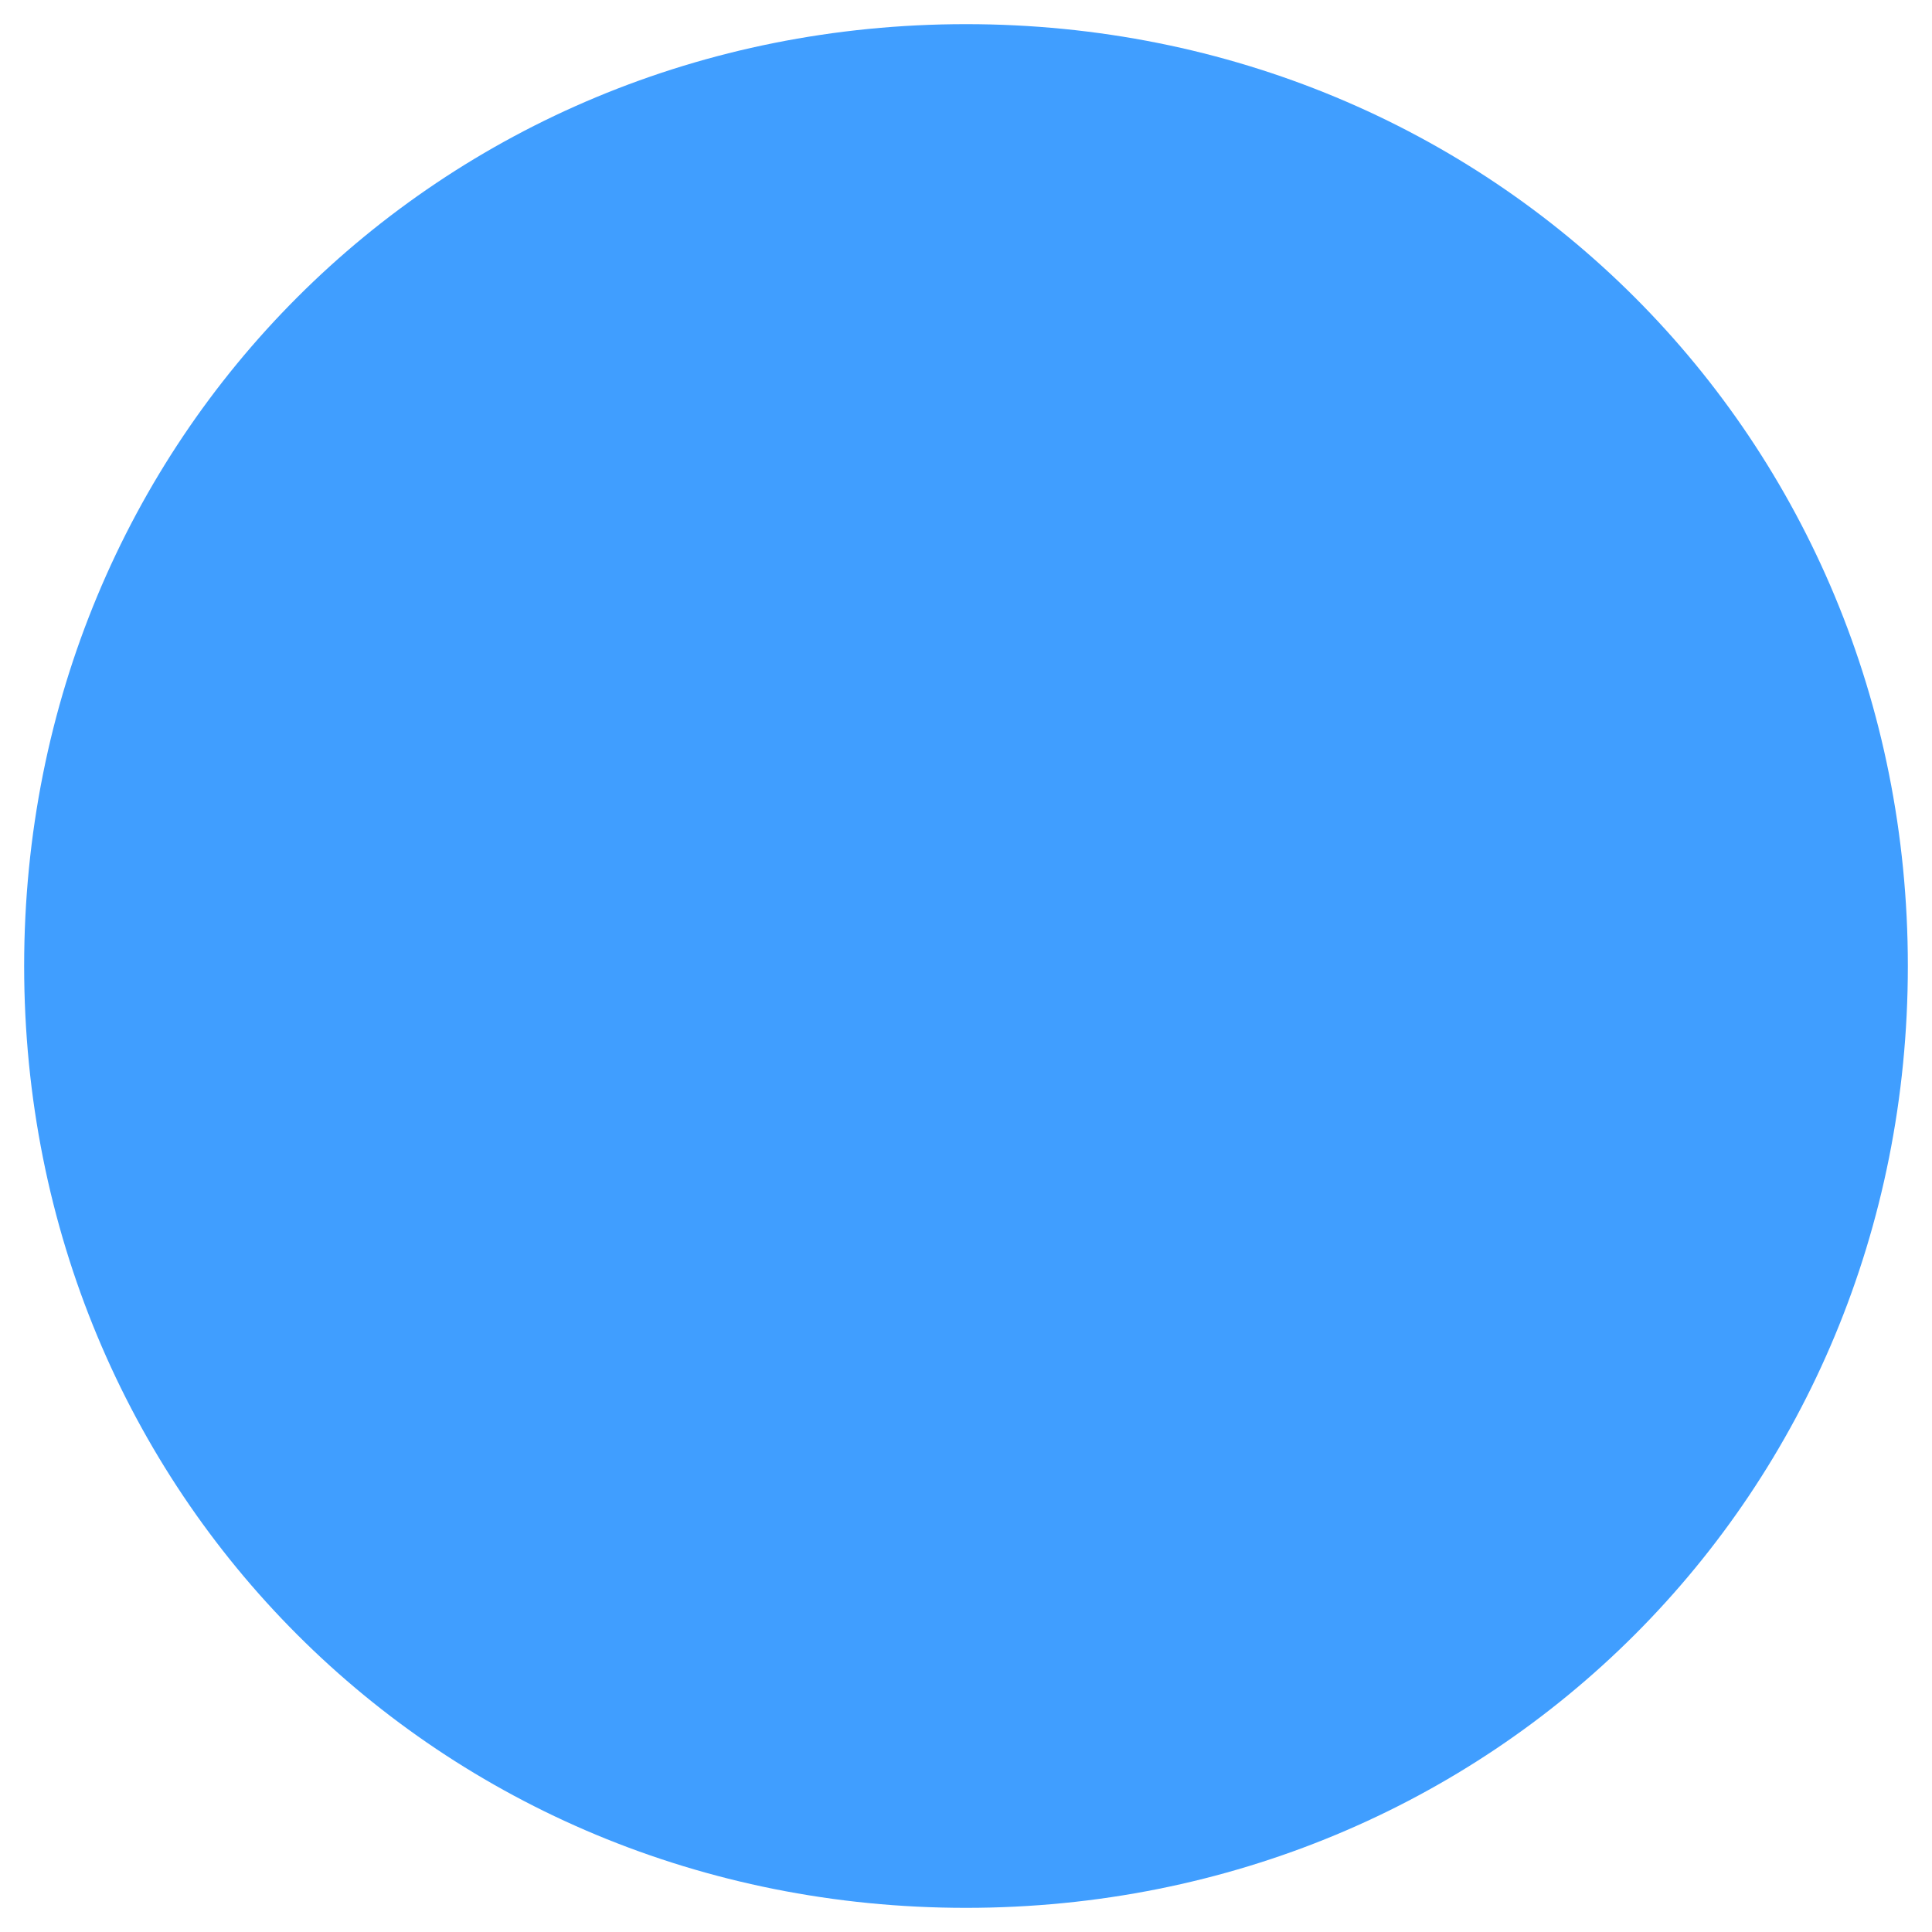
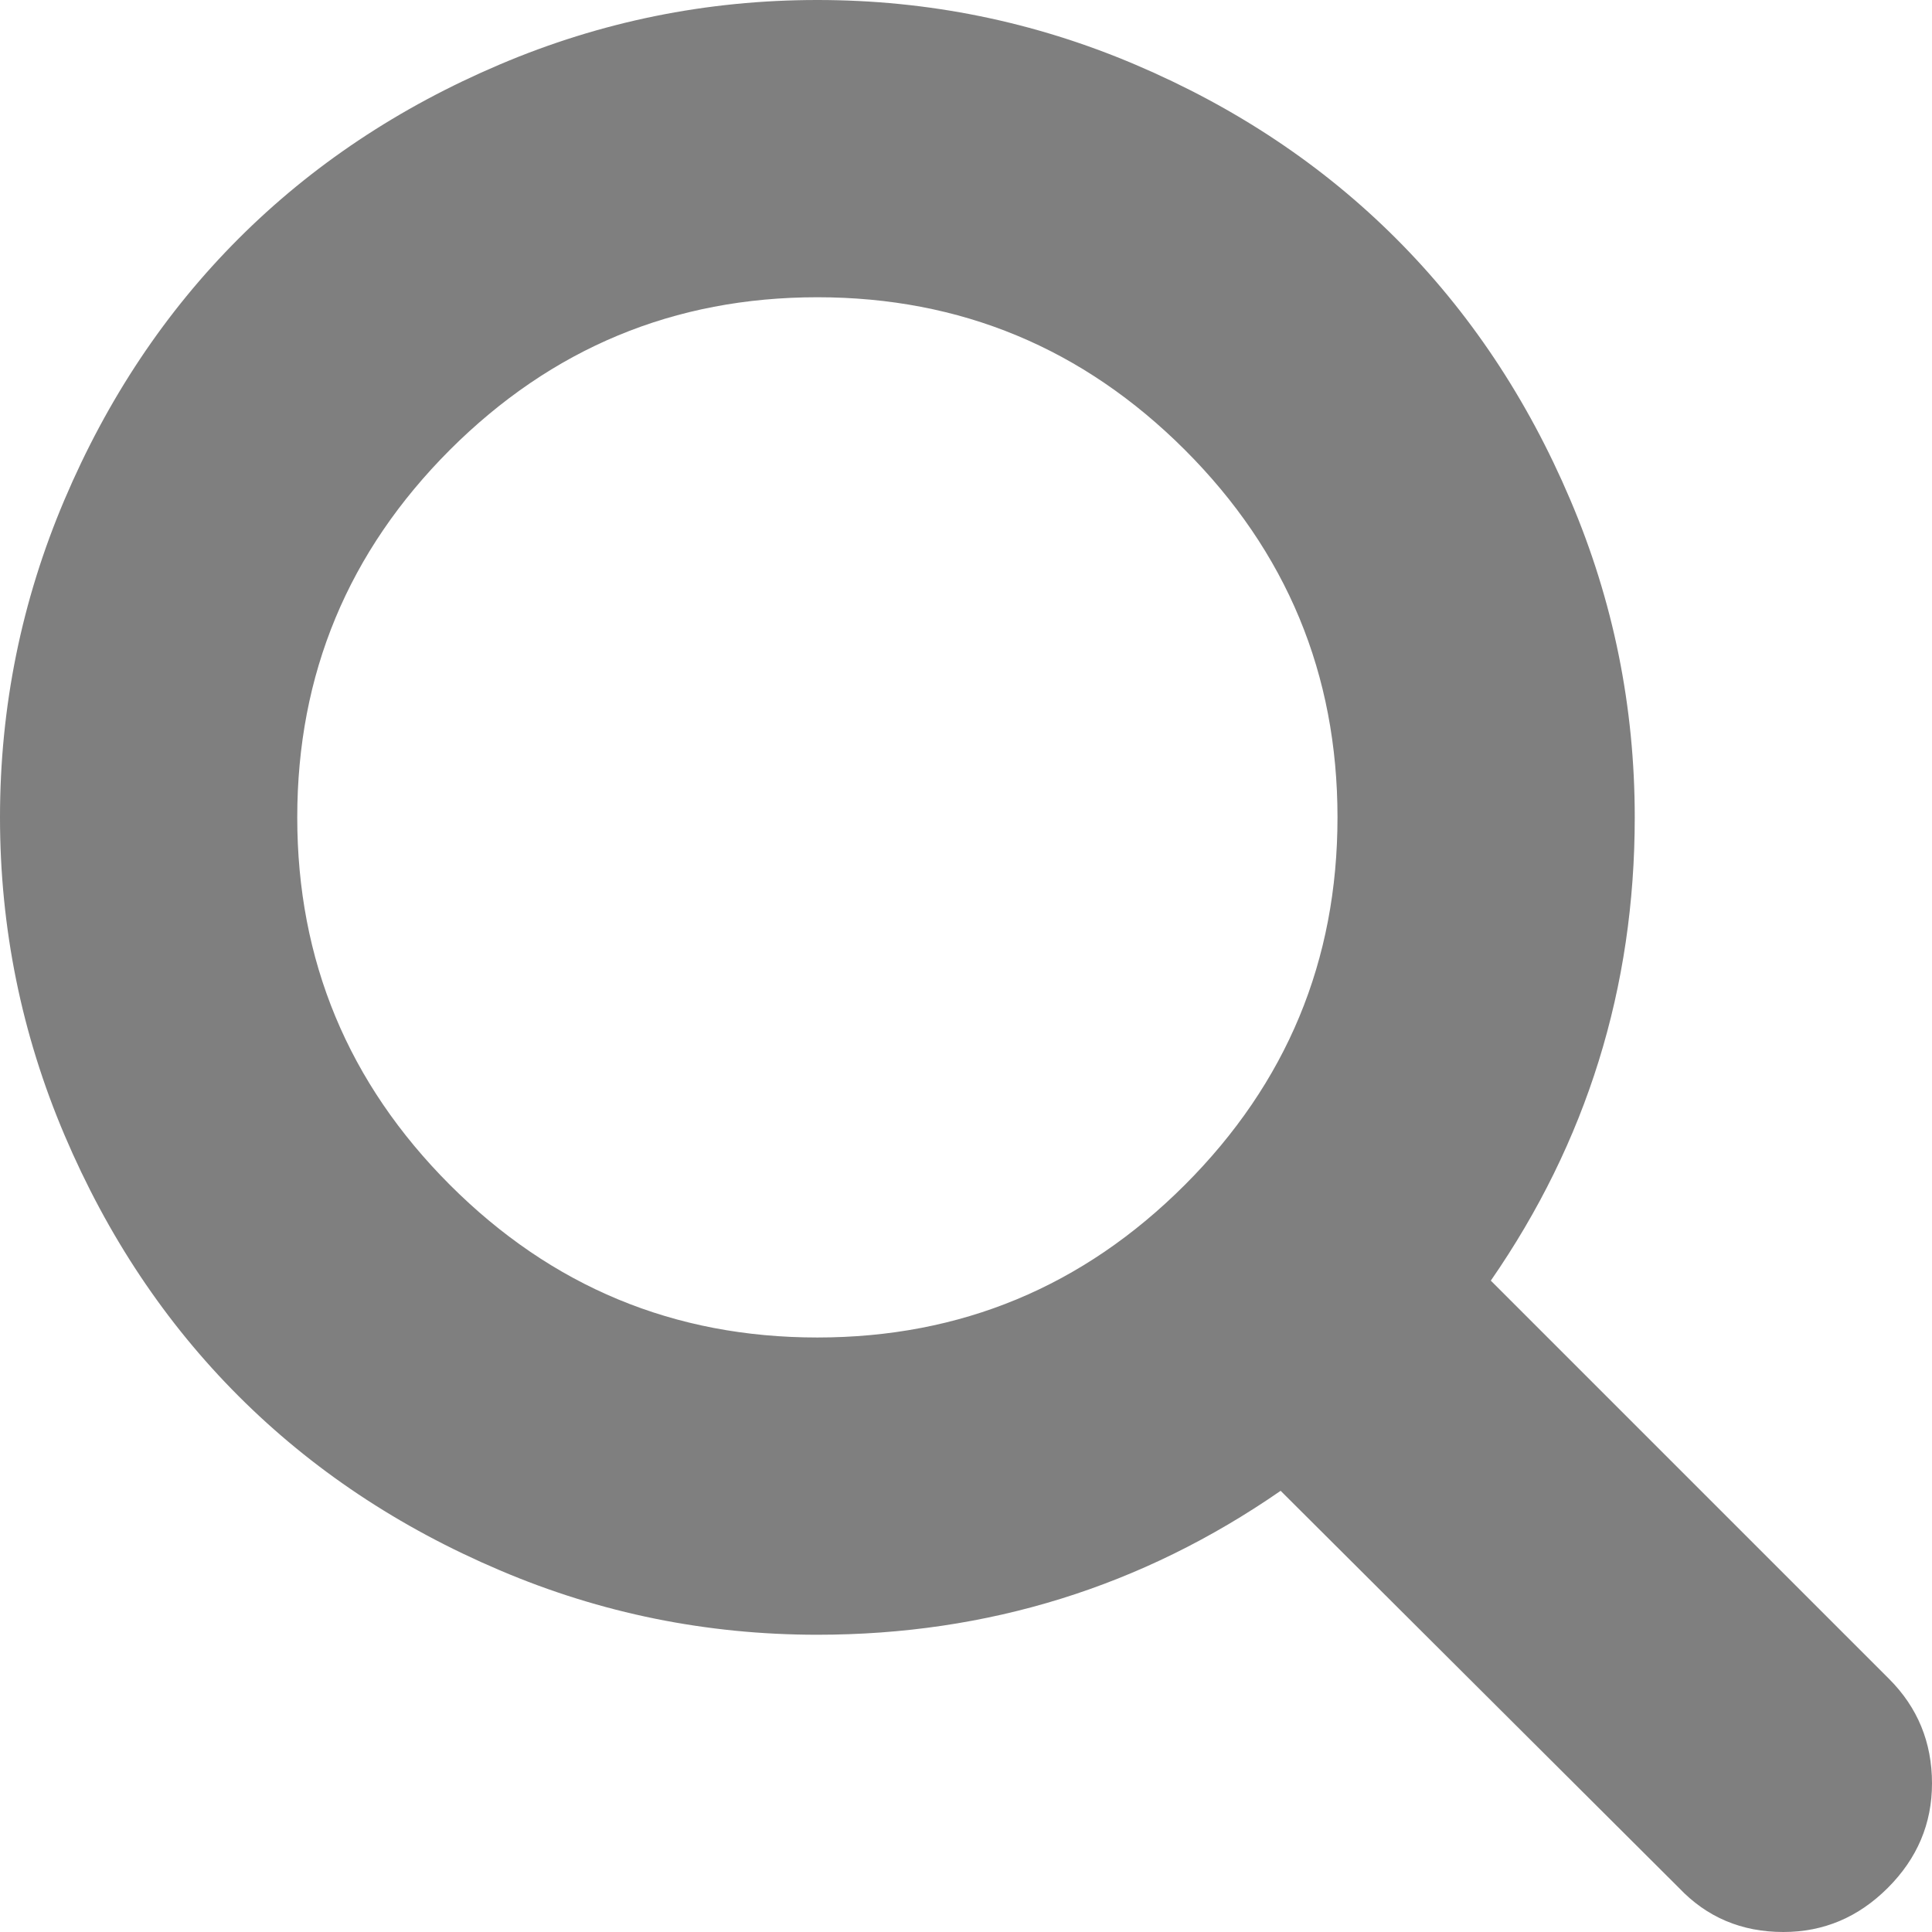
- <svg xmlns="http://www.w3.org/2000/svg" version="1.1" width="40px" height="40px">
-   <g transform="matrix(1 0 0 1 -169 -276 )">
-     <path d="M 189 276.5  C 199.92 276.5  208.5 285.08  208.5 296  C 208.5 306.92  199.92 315.5  189 315.5  C 178.08 315.5  169.5 306.92  169.5 296  C 169.5 285.08  178.08 276.5  189 276.5  Z " fill-rule="nonzero" fill="#409eff" stroke="none" />
+ <svg xmlns="http://www.w3.org/2000/svg" version="1.1" width="14px" height="14px">
+   <g transform="matrix(1 0 0 1 -69 -289 )">
+     <path d="M 8.586 8.586  C 9.324 7.848  9.692 6.961  9.692 5.923  C 9.692 4.885  9.324 3.998  8.586 3.26  C 7.848 2.523  6.961 2.154  5.923 2.154  C 4.885 2.154  3.998 2.523  3.26 3.26  C 2.523 3.998  2.154 4.885  2.154 5.923  C 2.154 6.961  2.523 7.848  3.26 8.586  C 3.998 9.324  4.885 9.692  5.923 9.692  C 6.961 9.692  7.848 9.324  8.586 8.586  Z M 13.689 12.166  C 13.896 12.373  14 12.626  14 12.923  C 14 13.215  13.893 13.467  13.68 13.68  C 13.467 13.893  13.215 14  12.923 14  C 12.62 14  12.368 13.893  12.166 13.68  L 9.28 10.803  C 8.276 11.498  7.157 11.846  5.923 11.846  C 5.121 11.846  4.354 11.691  3.622 11.379  C 2.89 11.068  2.259 10.647  1.729 10.117  C 1.199 9.587  0.778 8.956  0.467 8.224  C 0.156 7.492  0 6.725  0 5.923  C 0 5.121  0.156 4.354  0.467 3.622  C 0.778 2.89  1.199 2.259  1.729 1.729  C 2.259 1.199  2.89 0.778  3.622 0.467  C 4.354 0.156  5.121 0  5.923 0  C 6.725 0  7.492 0.156  8.224 0.467  C 8.956 0.778  9.587 1.199  10.117 1.729  C 10.647 2.259  11.068 2.89  11.379 3.622  C 11.691 4.354  11.846 5.121  11.846 5.923  C 11.846 7.157  11.498 8.276  10.803 9.28  L 13.689 12.166  Z " fill-rule="nonzero" fill="#7f7f7f" stroke="none" transform="matrix(1 0 0 1 69 289 )" />
  </g>
</svg>
